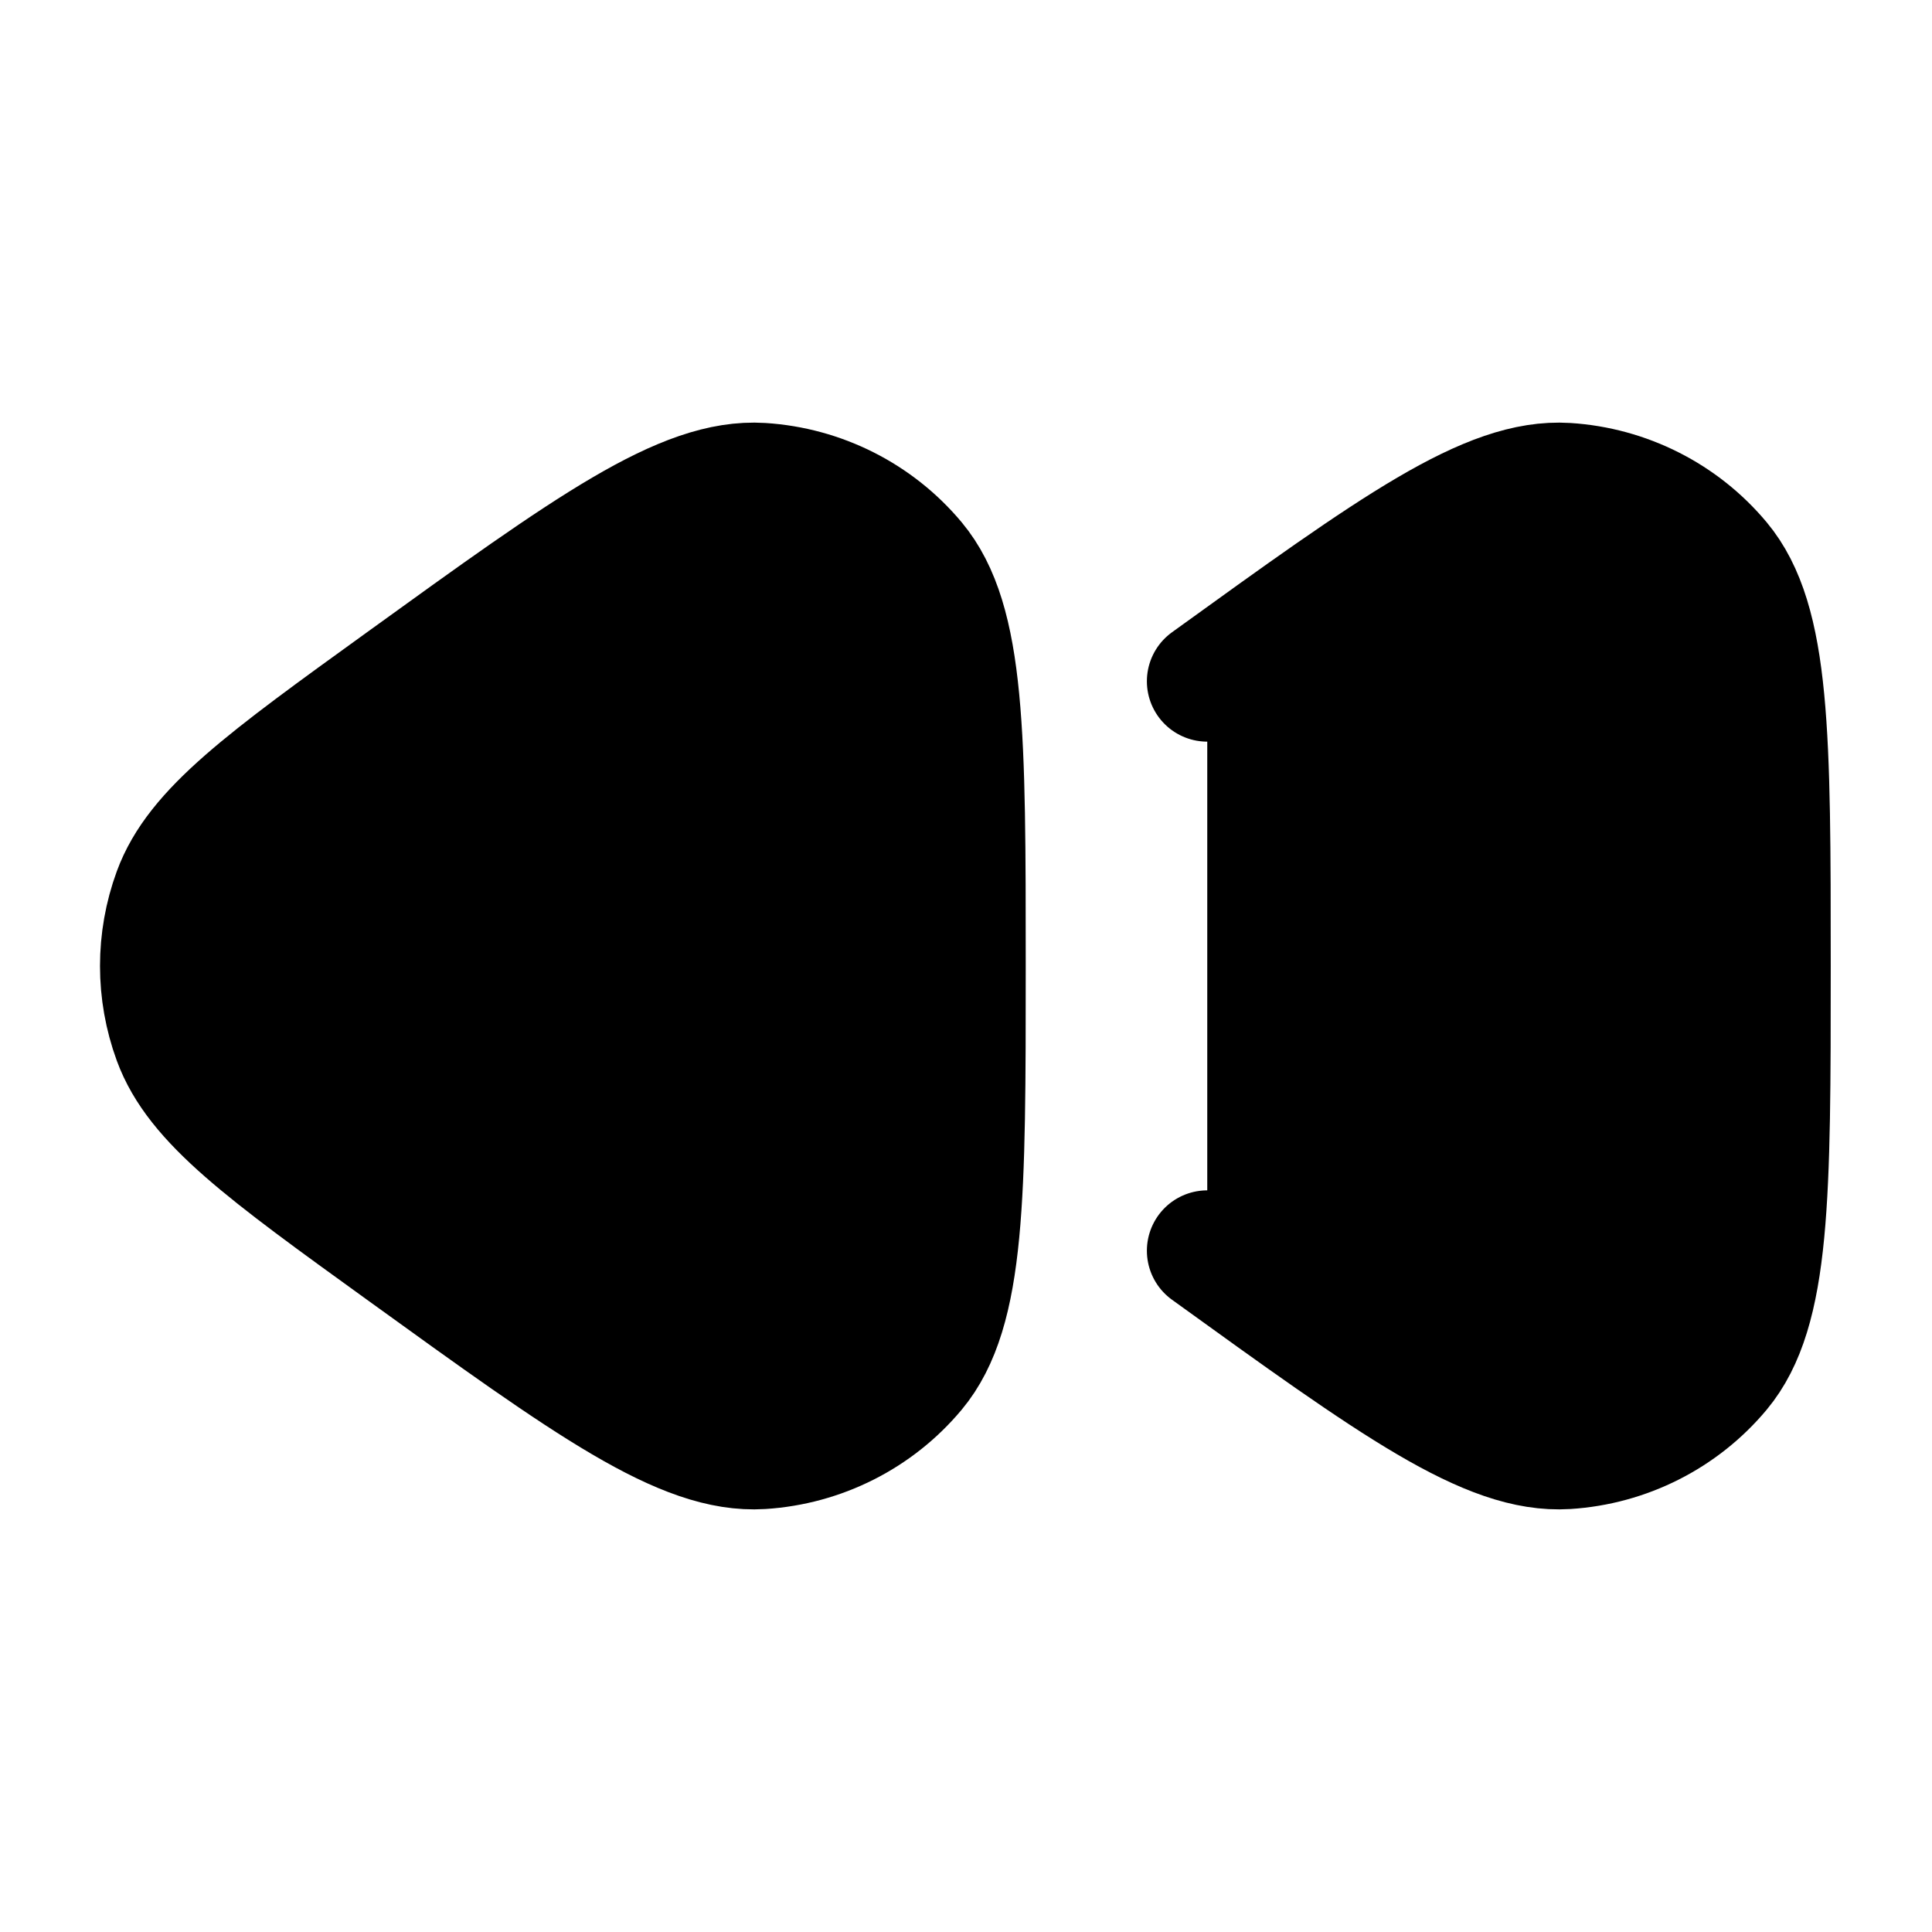
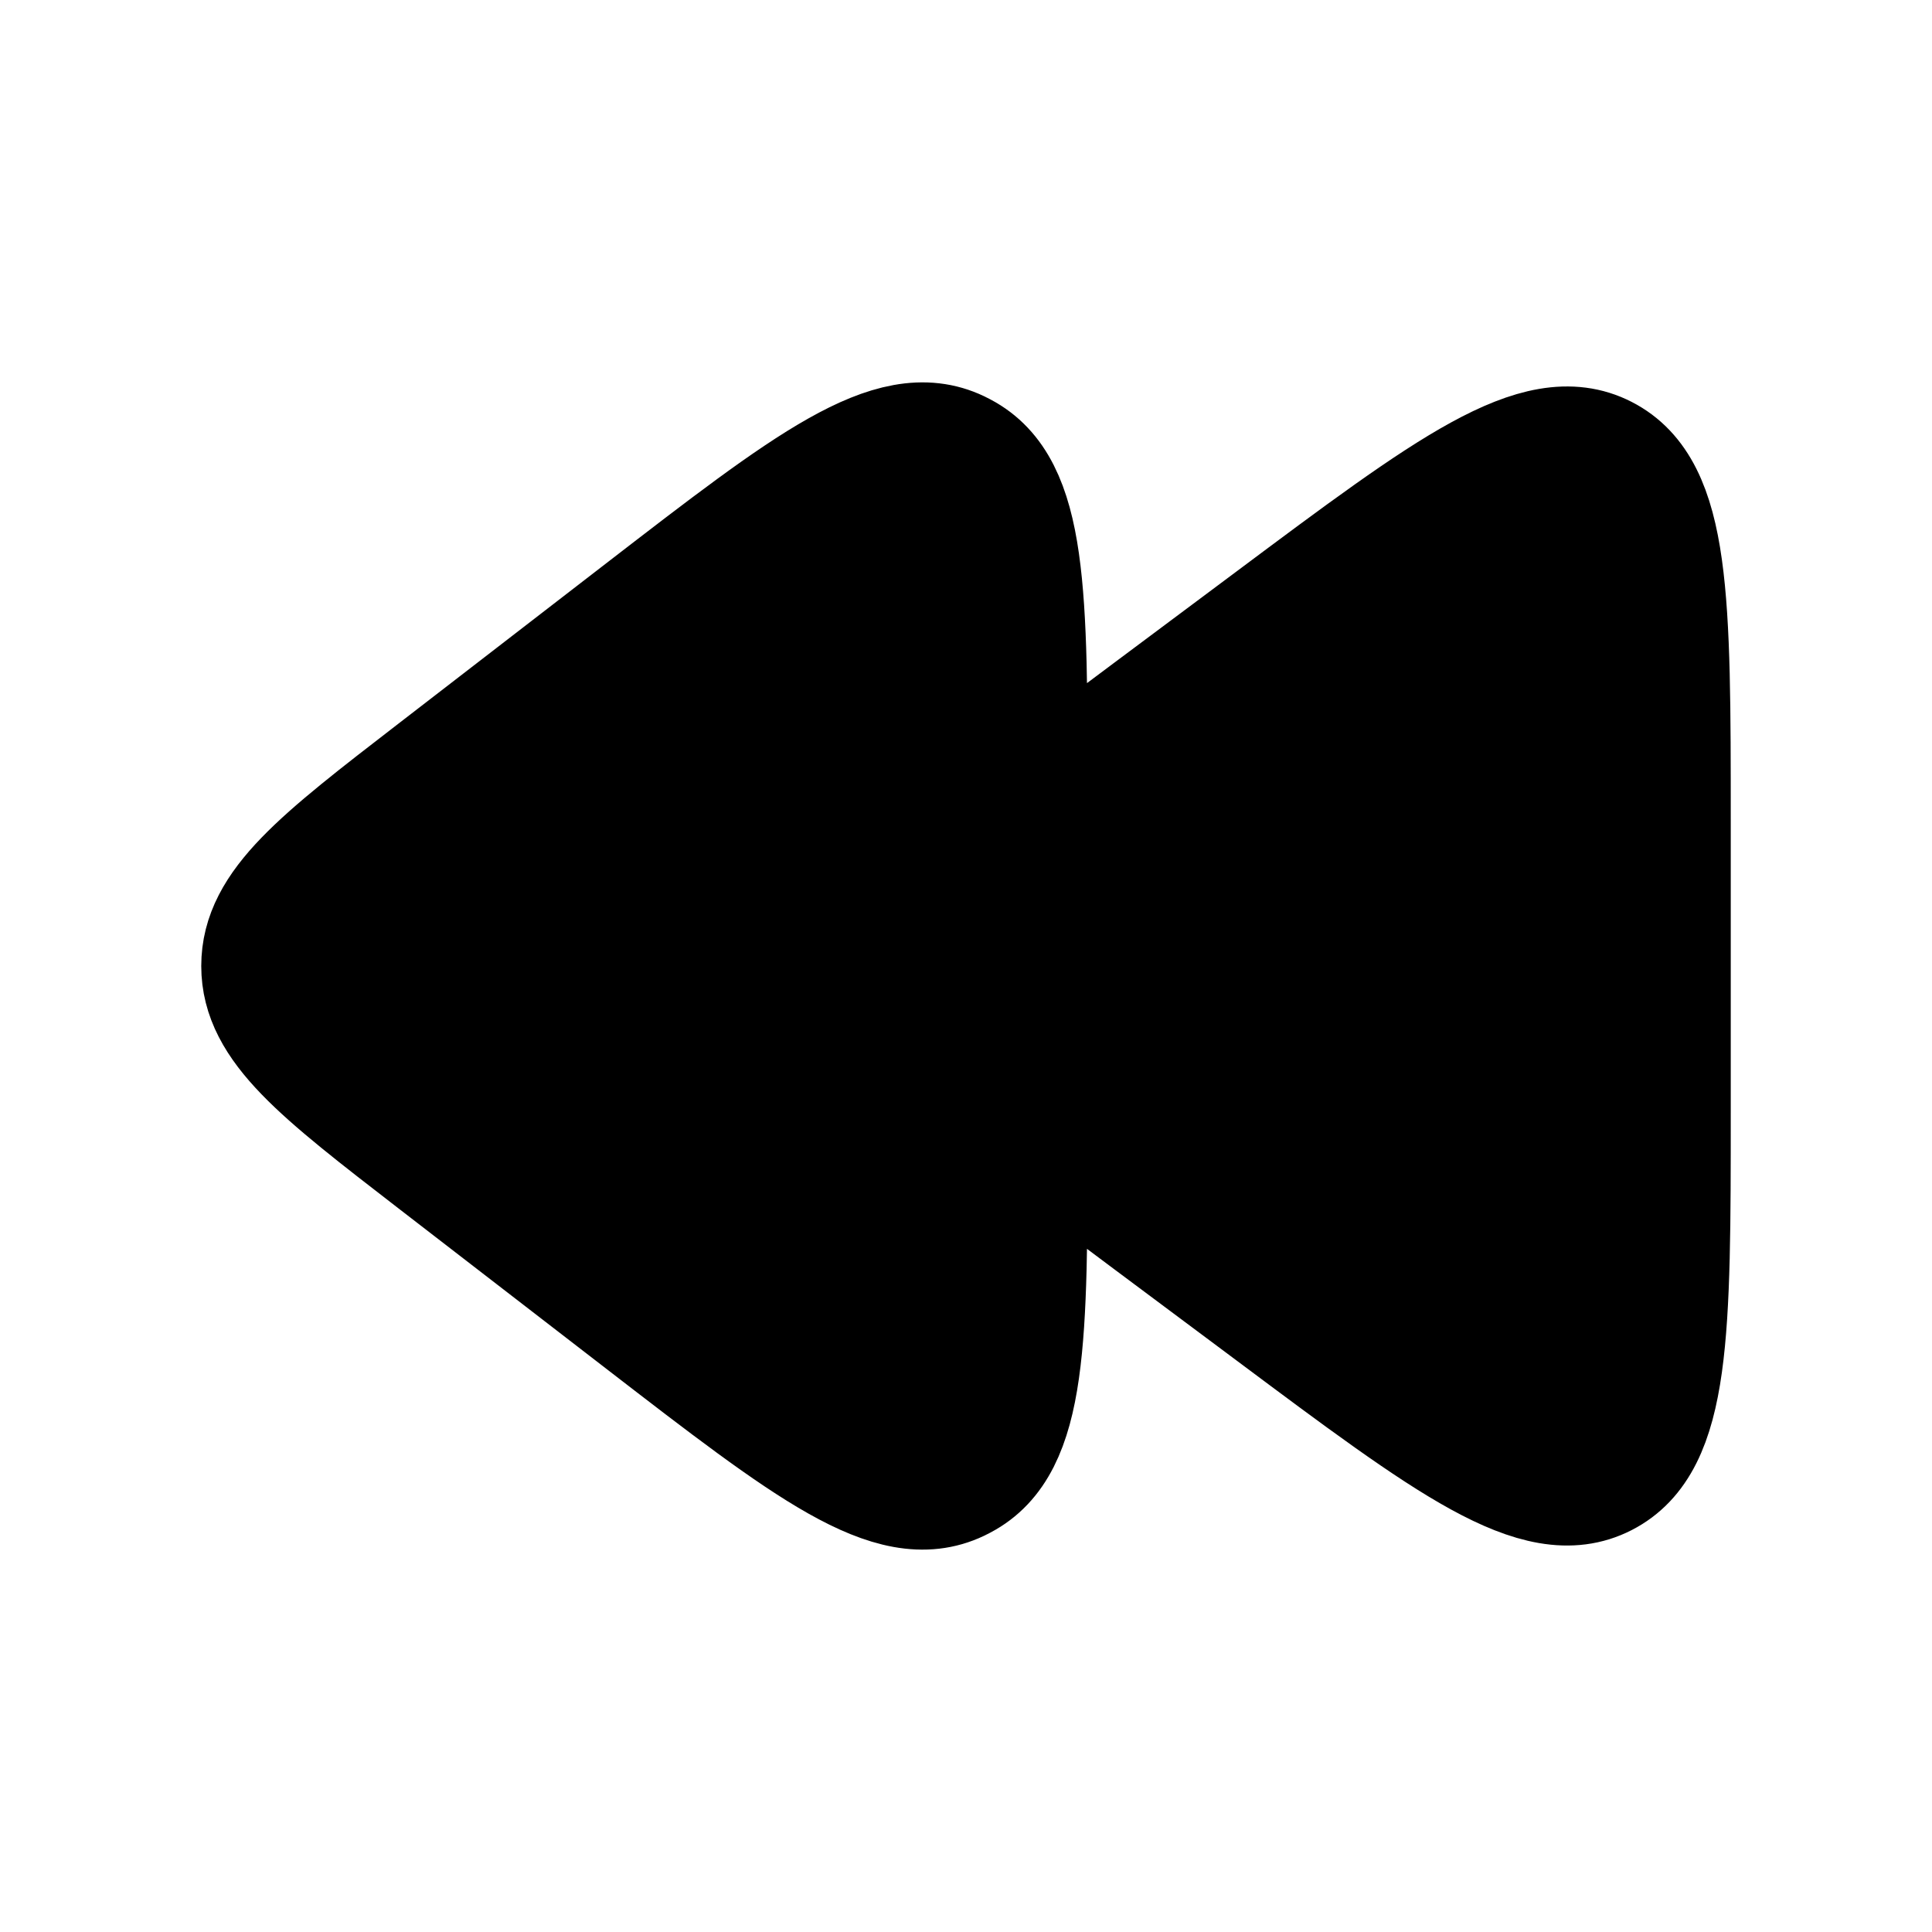
<svg xmlns="http://www.w3.org/2000/svg" width="24" height="24" viewBox="0 0 24 24" fill="none">
-   <path d="M2.155 12.918C2.437 13.688 3.291 14.305 4.997 15.537C7.324 17.218 8.488 18.058 9.461 17.997C10.204 17.95 10.895 17.601 11.37 17.032C11.992 16.286 11.992 14.857 11.992 12C11.992 9.142 11.992 7.714 11.37 6.968C10.895 6.399 10.204 6.05 9.461 6.003C8.488 5.942 7.324 6.782 4.997 8.463C3.291 9.695 2.437 10.312 2.155 11.082C1.938 11.675 1.938 12.325 2.155 12.918Z" stroke="currentColor" stroke-linejoin="round" stroke-width="1.5" fill="currentColor" />
-   <path d="M14.997 15.537C17.325 17.218 18.488 18.058 19.461 17.997C20.204 17.95 20.895 17.601 21.37 17.032C21.992 16.286 21.992 14.857 21.992 12C21.992 9.142 21.992 7.714 21.37 6.968C20.895 6.399 20.204 6.05 19.461 6.003C18.488 5.942 17.325 6.782 14.997 8.463" stroke="currentColor" stroke-linecap="round" stroke-linejoin="round" stroke-width="1.5" fill="currentColor" />
+   <g transform="matrix(-1 0 0 1 24 0)">
+     <path d="M8.191 16.299C5.994 17.94 4.895 18.761 4.073 18.34C3.25 17.919 3.25 16.55 3.25 13.812V10.187C3.25 7.449 3.25 6.081 4.073 5.66C4.895 5.239 5.994 6.059 8.191 7.7C9.208 8.46 10.226 9.217 11.239 9.98C11.239 7.361 11.239 6.051 12.045 5.626C12.063 5.617 12.081 5.608 12.098 5.599C12.921 5.207 13.95 6.001 16.007 7.588L18.596 9.586C20.032 10.694 20.75 11.248 20.75 12C20.75 12.751 20.032 13.305 18.596 14.414L16.007 16.412C13.95 17.999 12.921 18.793 12.098 18.401C12.081 18.392 12.063 18.383 12.045 18.374C11.239 17.949 11.239 16.639 11.239 14.019C10.226 14.783 9.208 15.54 8.191 16.299Z" stroke="currentColor" stroke-linecap="round" stroke-linejoin="round" stroke-width="1.5" fill="currentColor" />
+   </g>
</svg>
